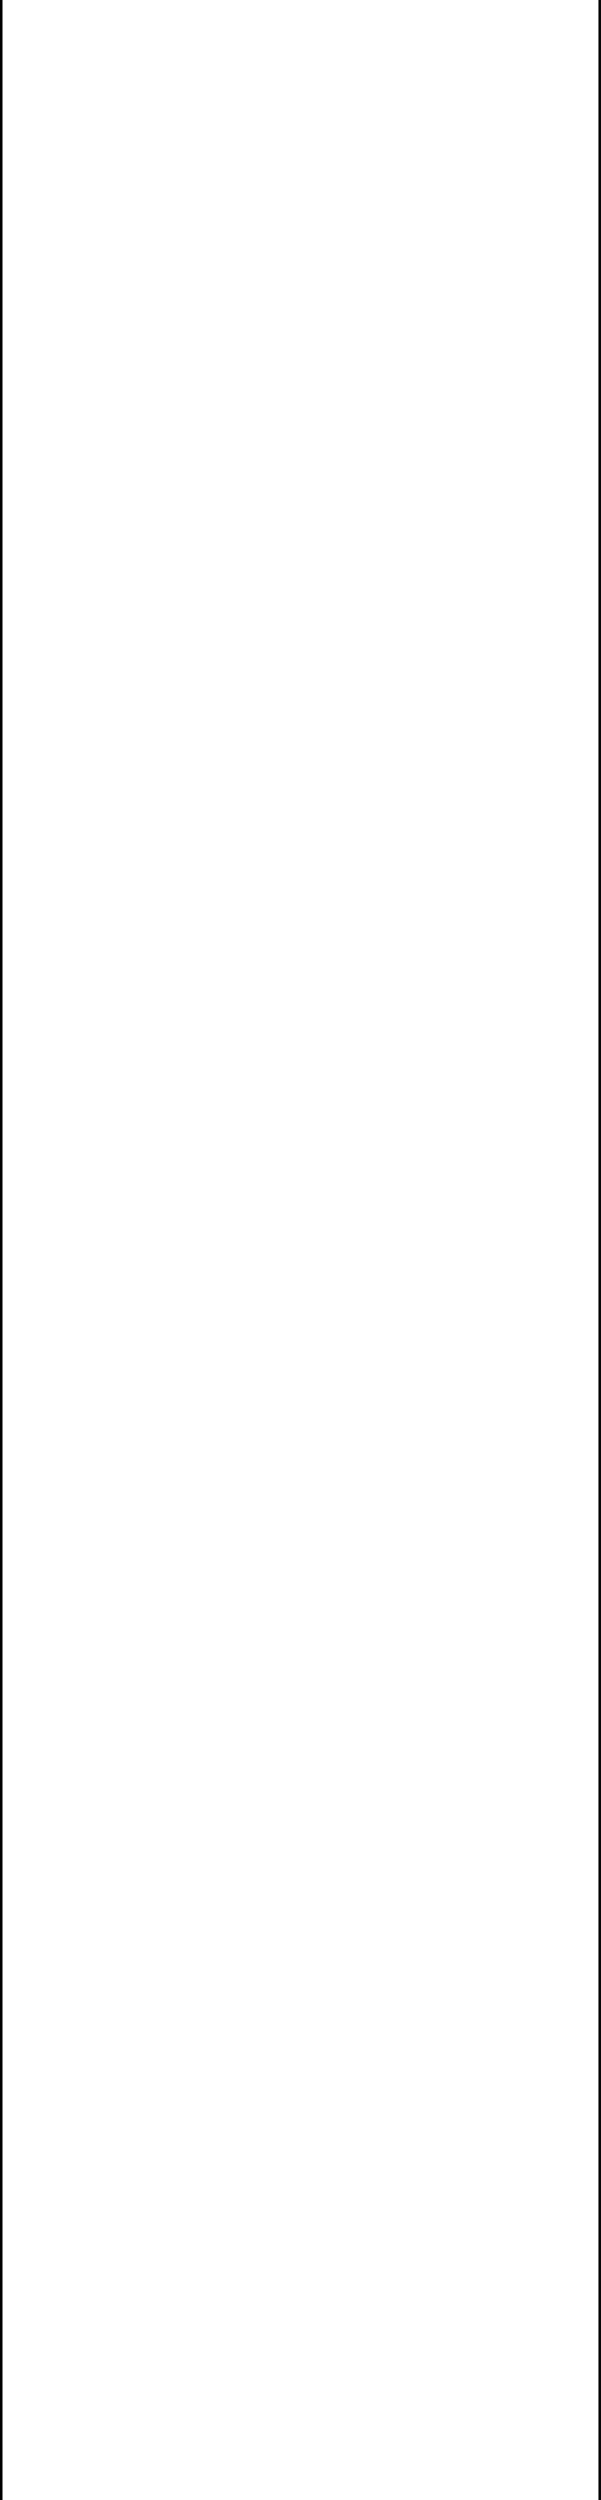
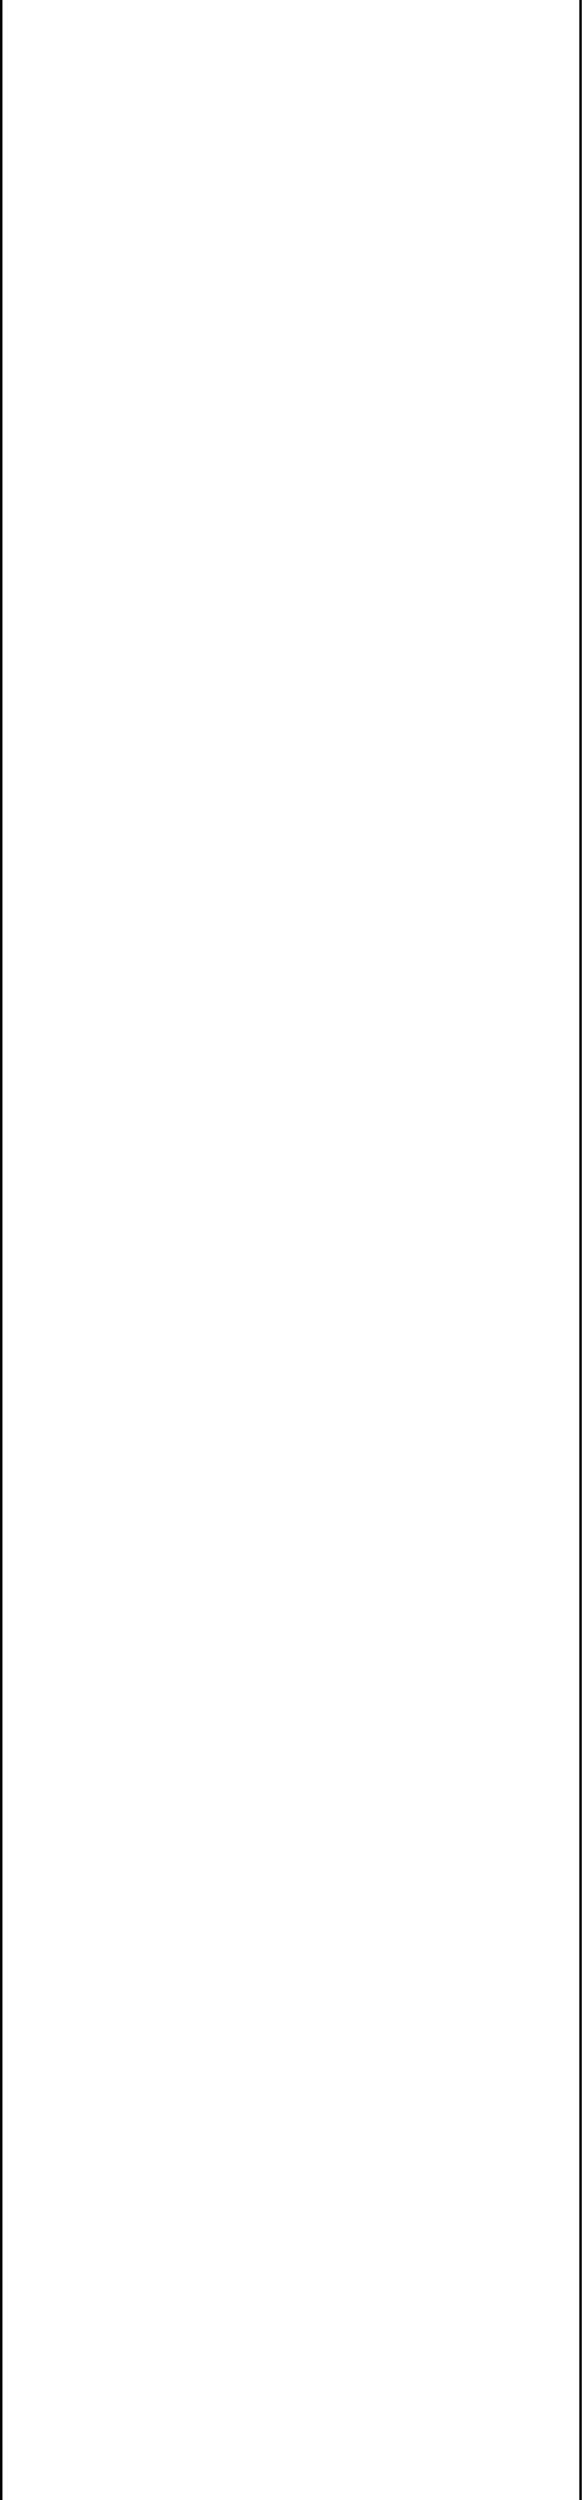
- <svg xmlns="http://www.w3.org/2000/svg" width="25mm" height="104mm" viewBox="0 0 25 104" version="1.1" id="svg5">
+ <svg xmlns="http://www.w3.org/2000/svg" width="24.9mm" height="107mm" viewBox="0 0 24.9 107" version="1.1" id="svg5">
  <defs id="defs2" />
  <g id="layer1">
-     <path style="fill:none;stroke:#000000;stroke-width:0.104;stroke-linecap:butt;stroke-linejoin:miter;stroke-dasharray:none;stroke-opacity:1" d="M 0.052,104 V 0" id="path186" />
-     <path style="fill:none;stroke:#000000;stroke-width:0.104;stroke-linecap:butt;stroke-linejoin:miter;stroke-dasharray:none;stroke-opacity:1" d="M 24.948,104 V 0" id="path186-3" />
+     <path style="fill:none;stroke:#000000;stroke-width:0.105;stroke-linecap:butt;stroke-linejoin:miter;stroke-dasharray:none;stroke-opacity:1" d="M 0.053,107 V 0" id="path186" />
+     <path style="fill:none;stroke:#000000;stroke-width:0.105;stroke-linecap:butt;stroke-linejoin:miter;stroke-dasharray:none;stroke-opacity:1" d="M 24.847,107 V 0" id="path186-3" />
  </g>
</svg>
